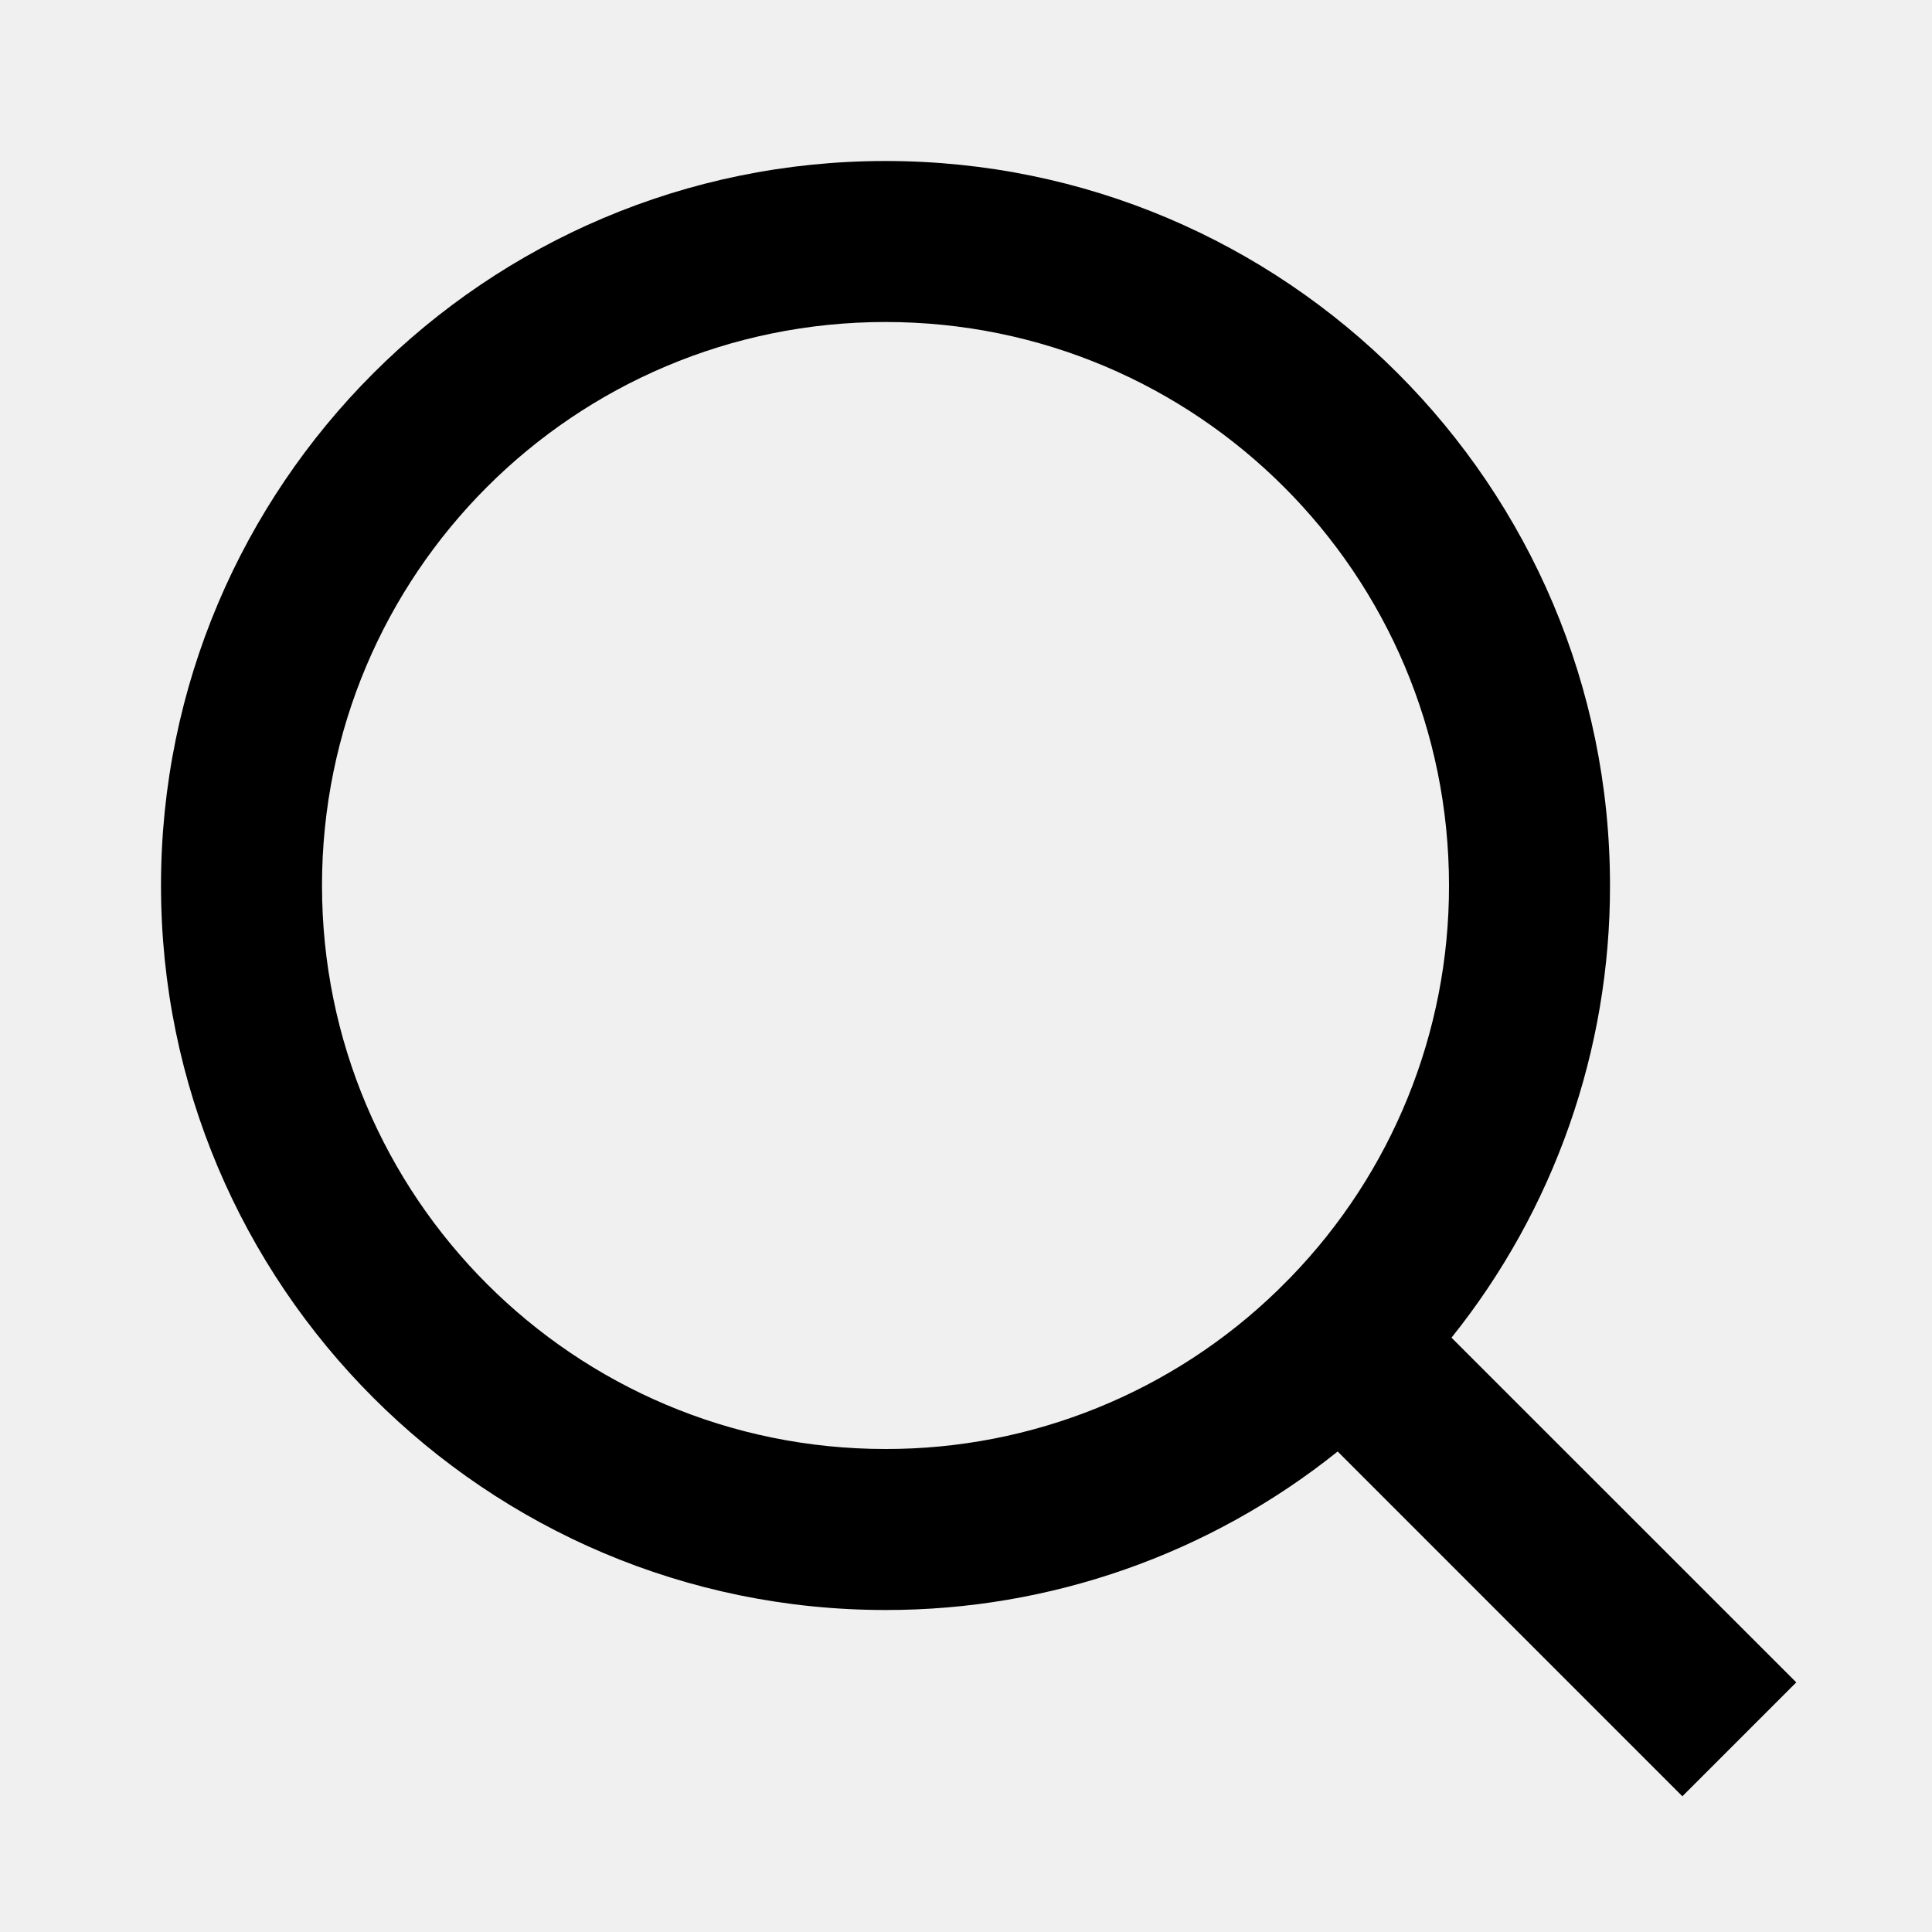
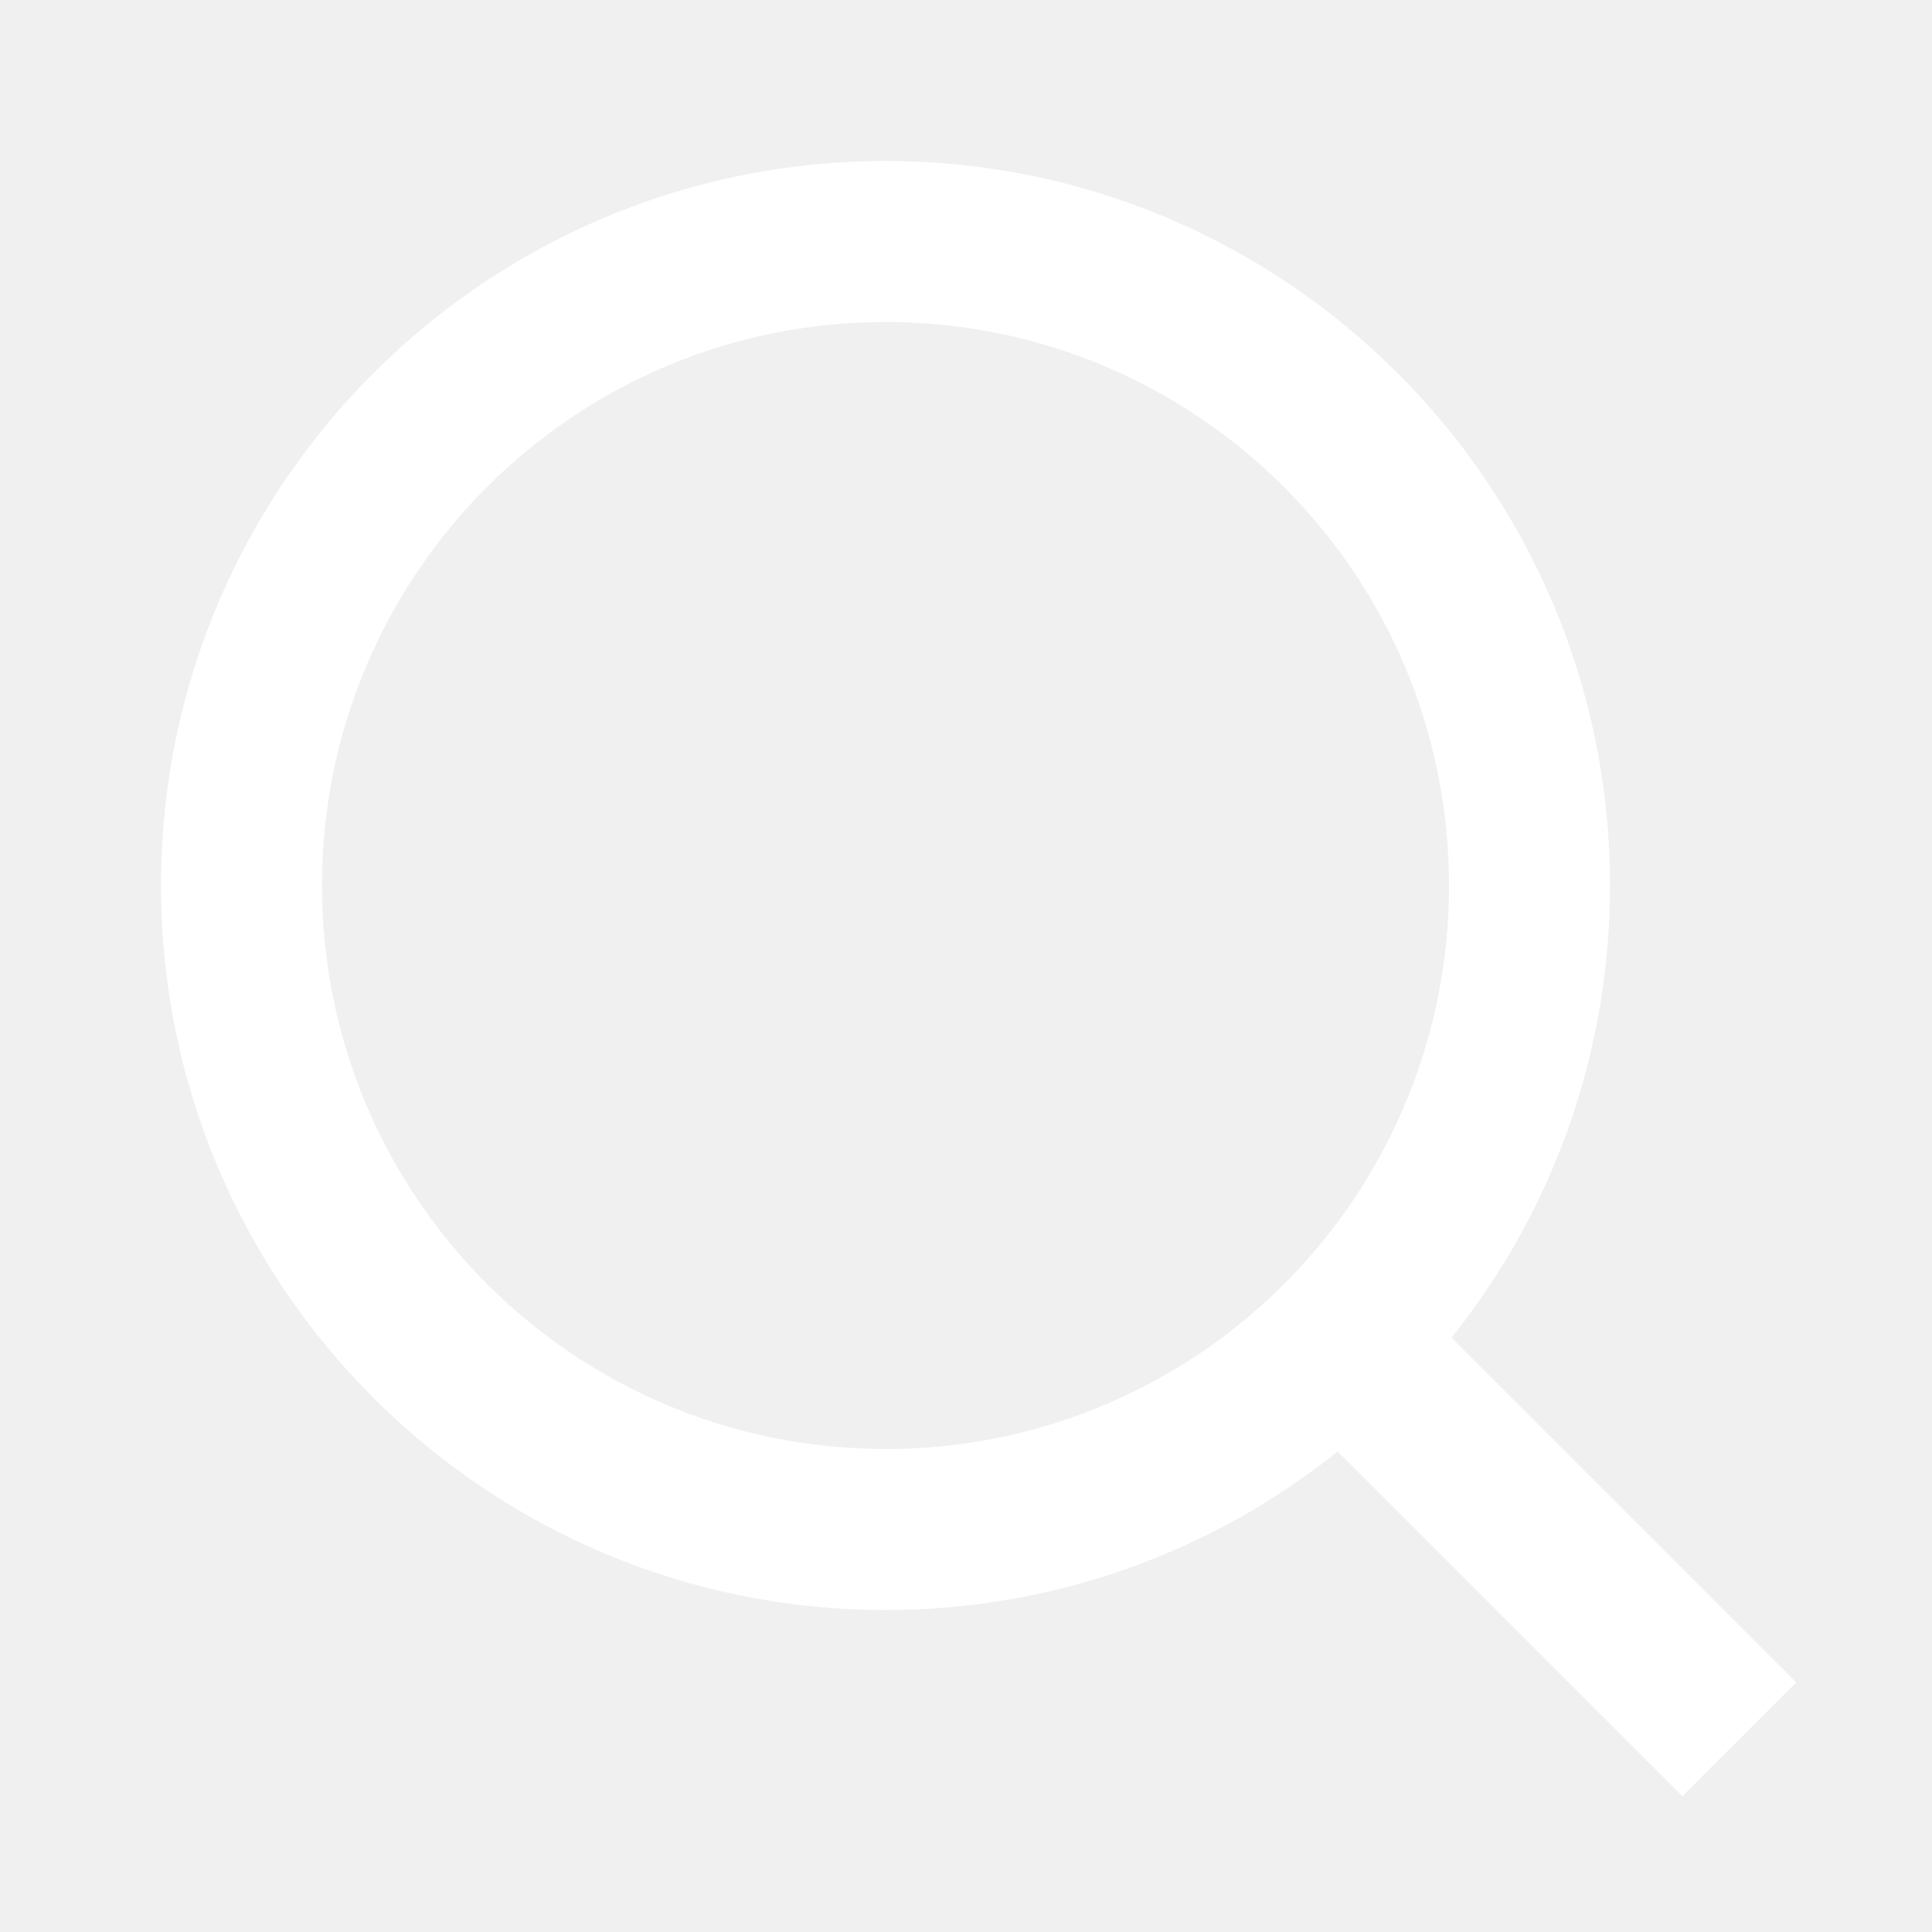
<svg xmlns="http://www.w3.org/2000/svg" viewBox="0 0 24 24" width="24" height="24">
  <path fill="none" d="M0 0h24v24H0z" />
-   <path d="M18.031 16.617l4.283 4.282-1.415 1.415-4.282-4.283A8.96 8.96 0 0 1 11 20c-4.968 0-9-4.032-9-9s4.032-9 9-9 9 4.032 9 9a8.96 8.96 0 0 1-1.969 5.617zm-2.006-.742A6.977 6.977 0 0 0 18 11c0-3.868-3.133-7-7-7-3.868 0-7 3.132-7 7 0 3.867 3.132 7 7 7a6.977 6.977 0 0 0 4.875-1.975l.15-.15z" />
+   <path d="M18.031 16.617l4.283 4.282-1.415 1.415-4.282-4.283A8.96 8.96 0 0 1 11 20c-4.968 0-9-4.032-9-9s4.032-9 9-9 9 4.032 9 9a8.96 8.96 0 0 1-1.969 5.617zm-2.006-.742A6.977 6.977 0 0 0 18 11c0-3.868-3.133-7-7-7-3.868 0-7 3.132-7 7 0 3.867 3.132 7 7 7a6.977 6.977 0 0 0 4.875-1.975l.15-.15z" fill="white" />
</svg>
